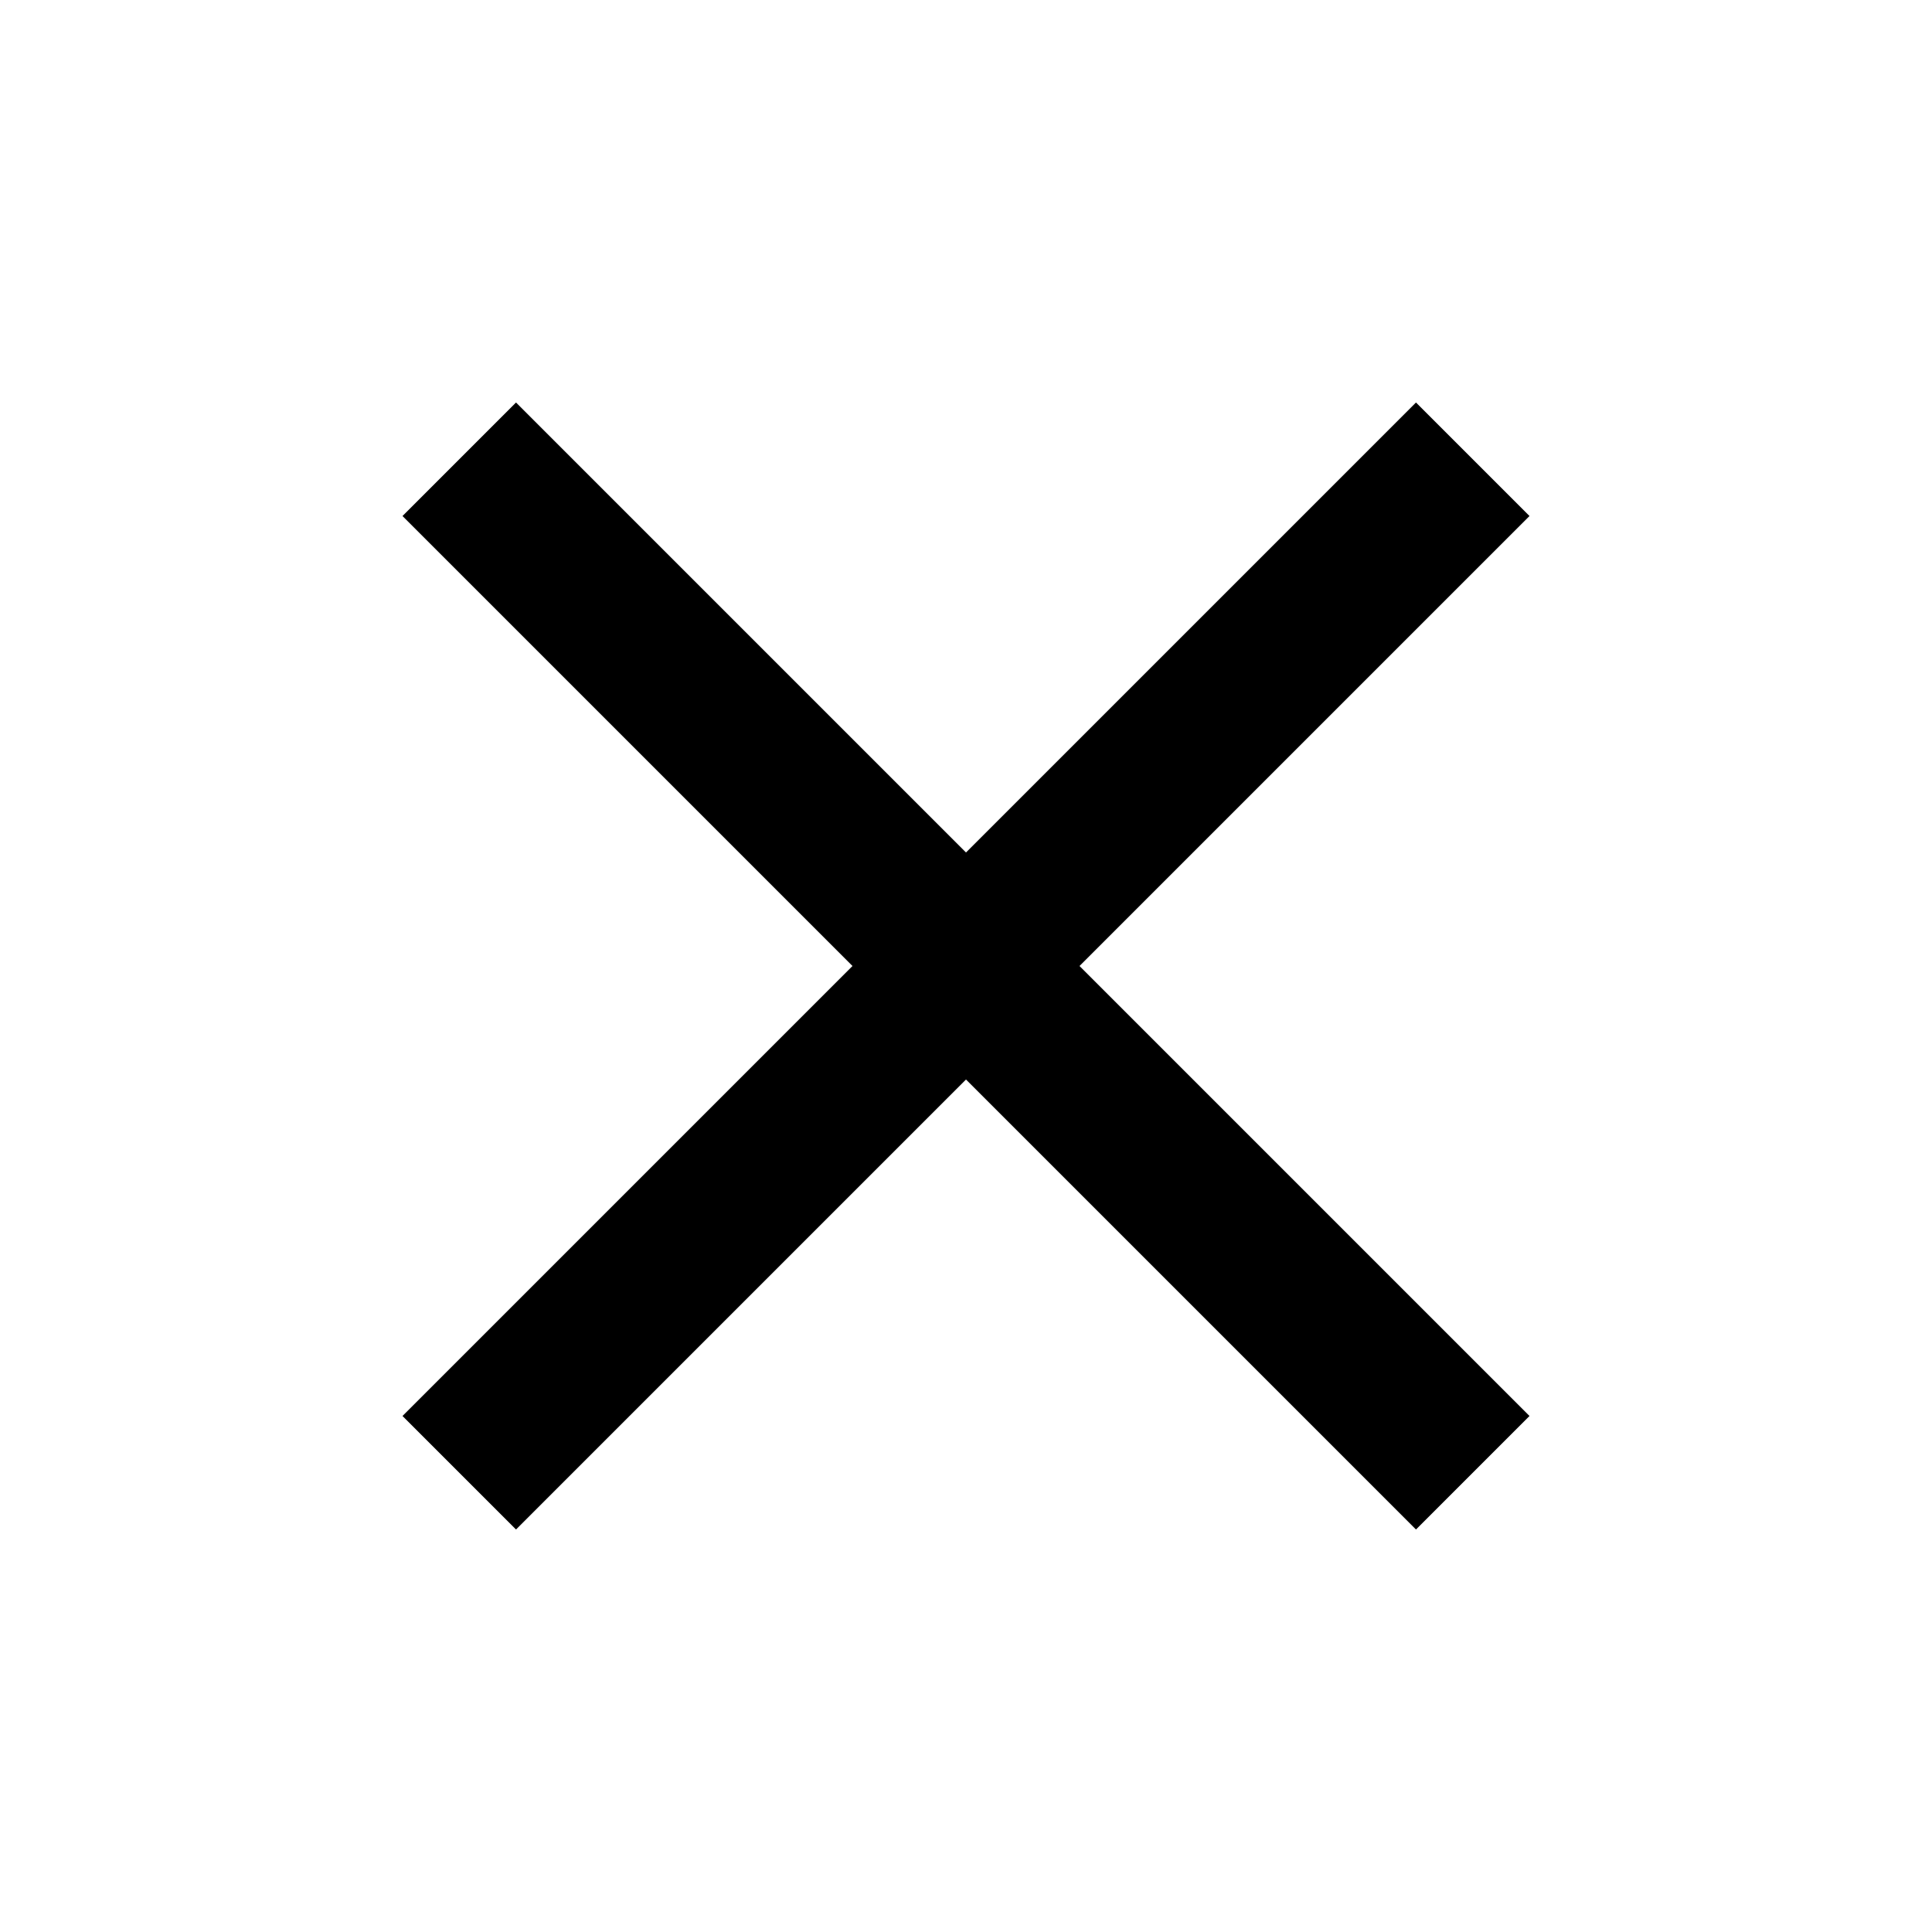
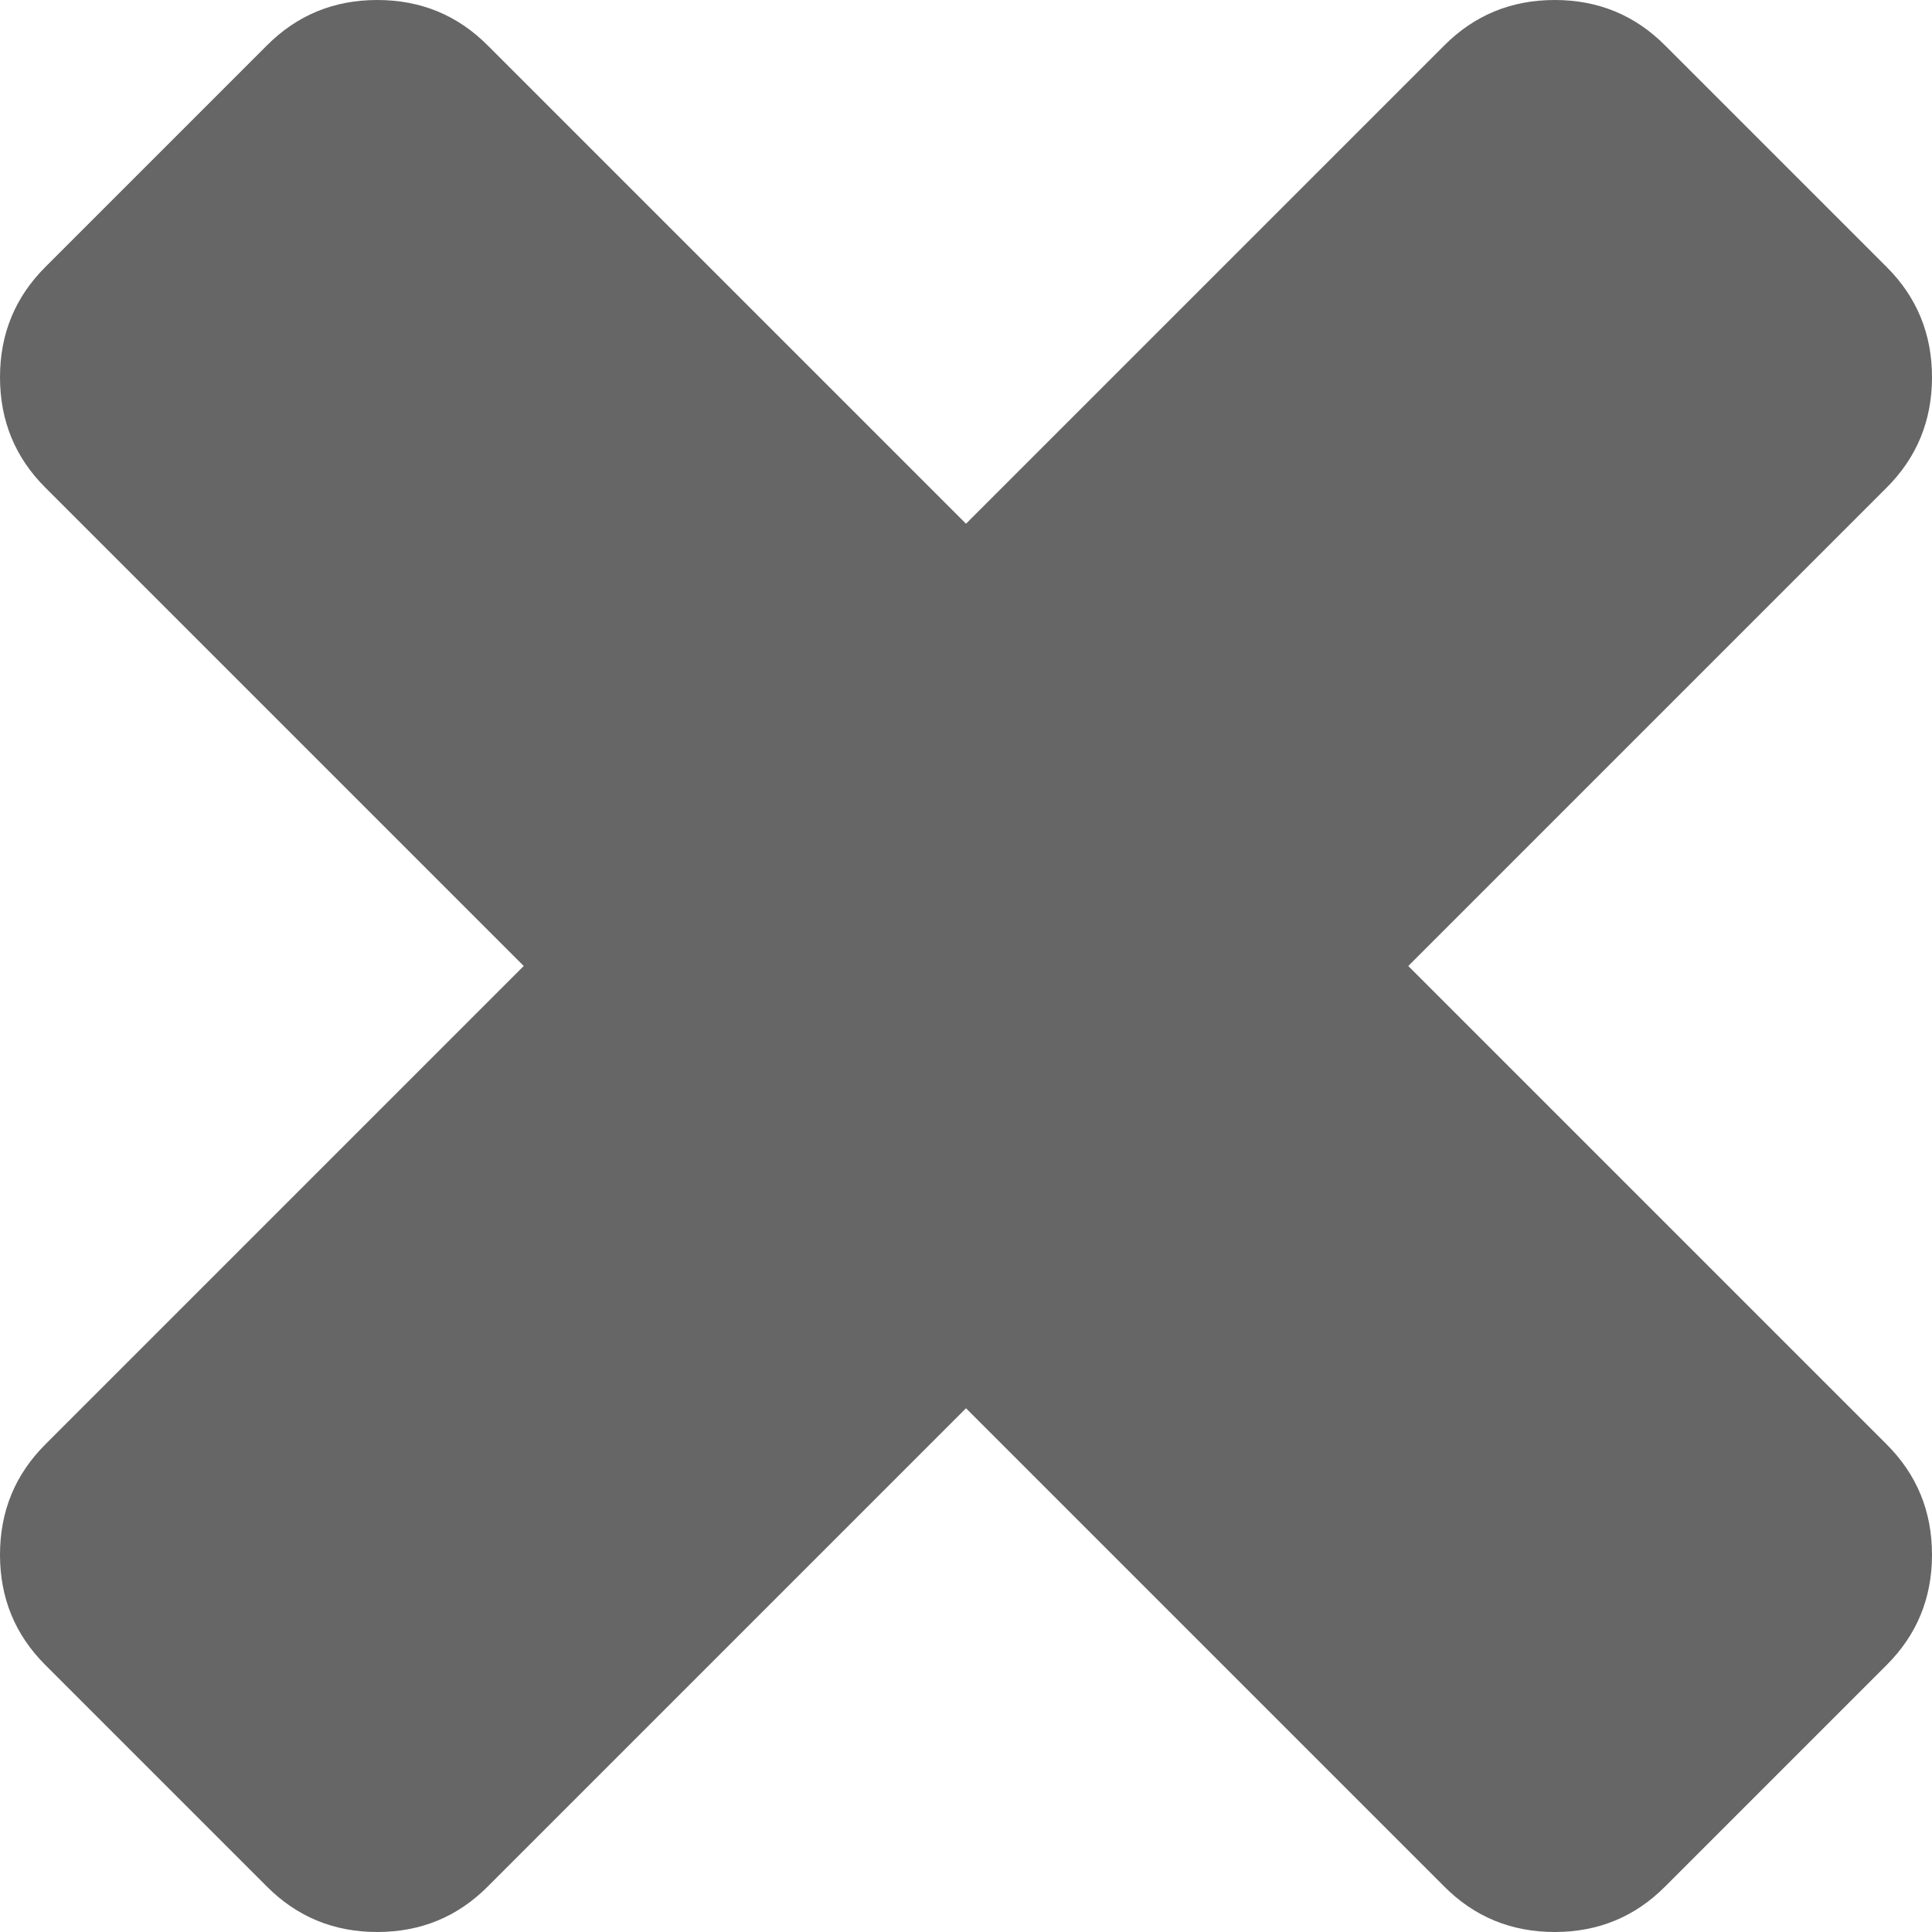
- <svg xmlns="http://www.w3.org/2000/svg" height="24px" viewBox="0 0 24 24" width="24px" fill="#000000">
-   <path d="M0 0h24v24H0V0z" fill="none" />
-   <path d="M19 6.41L17.59 5 12 10.59 6.41 5 5 6.41 10.59 12 5 17.59 6.41 19 12 13.41 17.59 19 19 17.59 13.41 12 19 6.41z" />
+ <svg xmlns="http://www.w3.org/2000/svg" version="1.1" width="12px" height="12px">
+   <g transform="matrix(1 0 0 1 -281 -19 )">
+     <path d="M 11.717 8.97  C 11.906 9.158  12 9.387  12 9.657  C 12 9.926  11.906 10.155  11.717 10.343  L 10.343 11.717  C 10.155 11.906  9.926 12  9.657 12  C 9.387 12  9.158 11.906  8.97 11.717  L 6 8.747  L 3.03 11.717  C 2.842 11.906  2.613 12  2.343 12  C 2.074 12  1.845 11.906  1.657 11.717  L 0.283 10.343  C 0.094 10.155  0 9.926  0 9.657  C 0 9.387  0.094 9.158  0.283 8.97  L 3.253 6  L 0.283 3.03  C 0.094 2.842  0 2.613  0 2.343  C 0 2.074  0.094 1.845  0.283 1.657  L 1.657 0.283  C 1.845 0.094  2.074 0  2.343 0  C 2.613 0  2.842 0.094  3.03 0.283  L 6 3.253  L 8.97 0.283  C 9.158 0.094  9.387 0  9.657 0  C 9.926 0  10.155 0.094  10.343 0.283  L 11.717 1.657  C 11.906 1.845  12 2.074  12 2.343  C 12 2.613  11.906 2.842  11.717 3.03  L 8.747 6  L 11.717 8.97  Z " fill-rule="nonzero" fill="#666666" stroke="none" transform="matrix(1 0 0 1 281 19 )" />
+   </g>
</svg>
